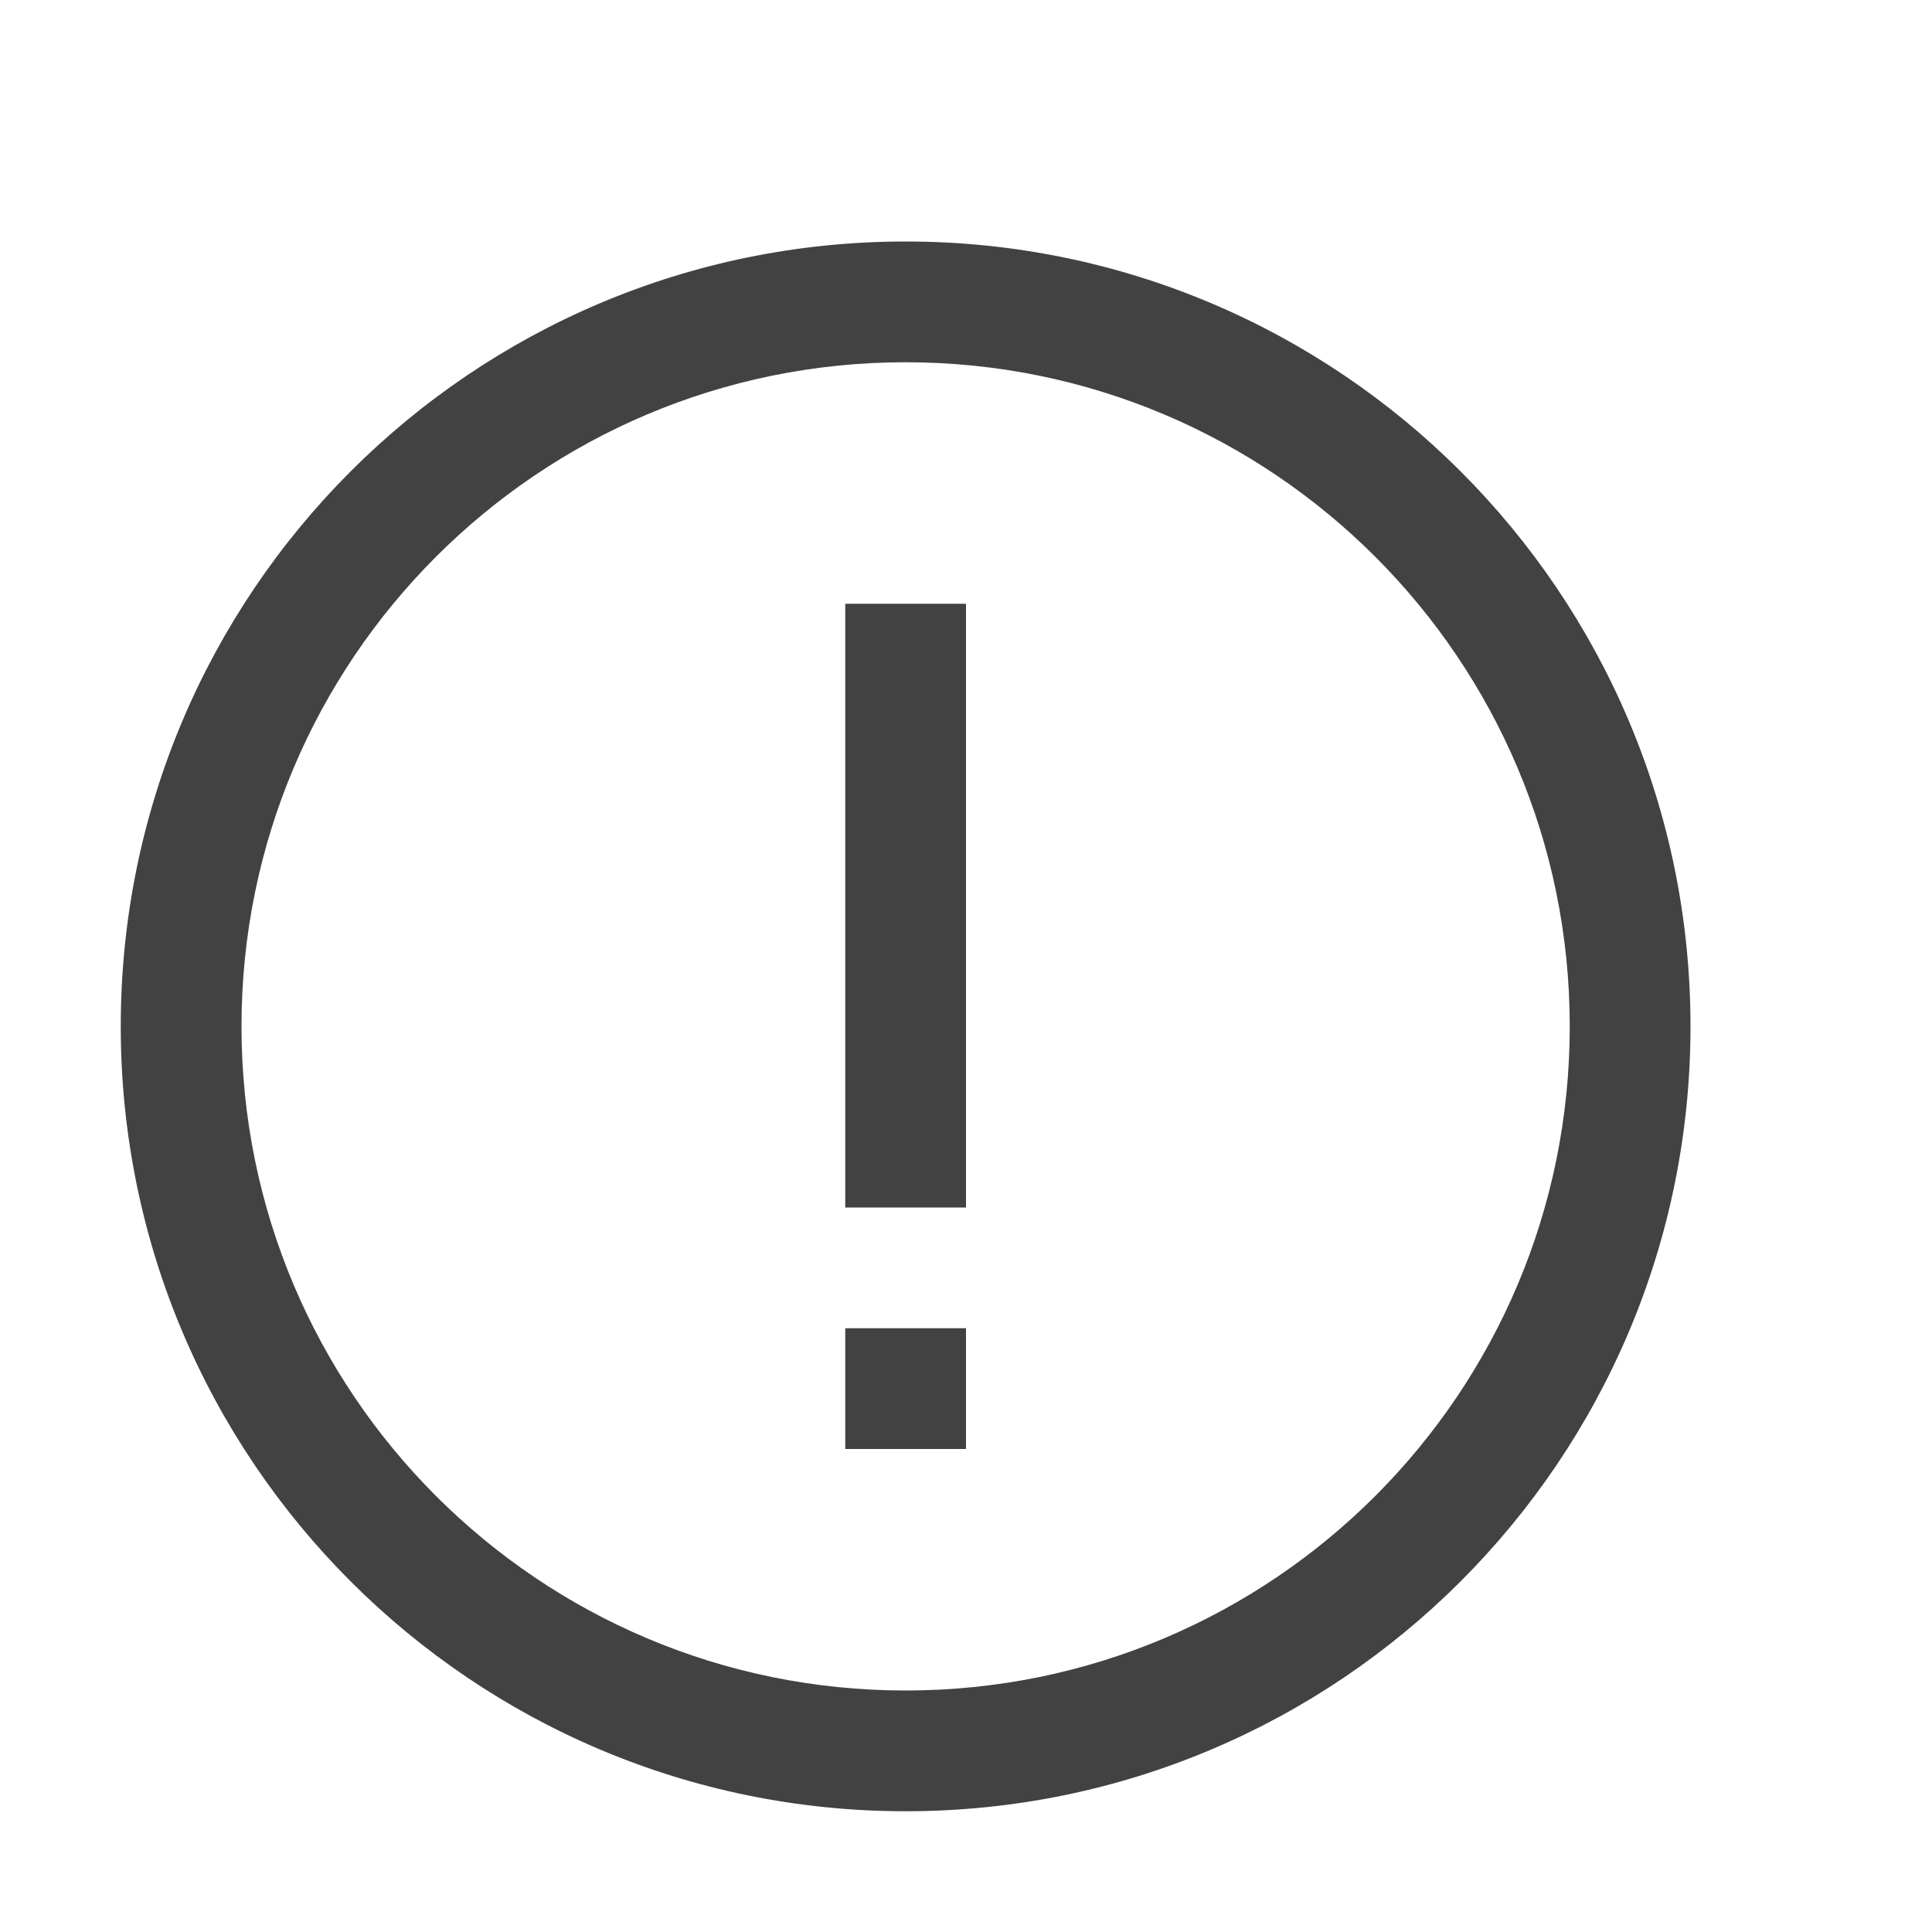
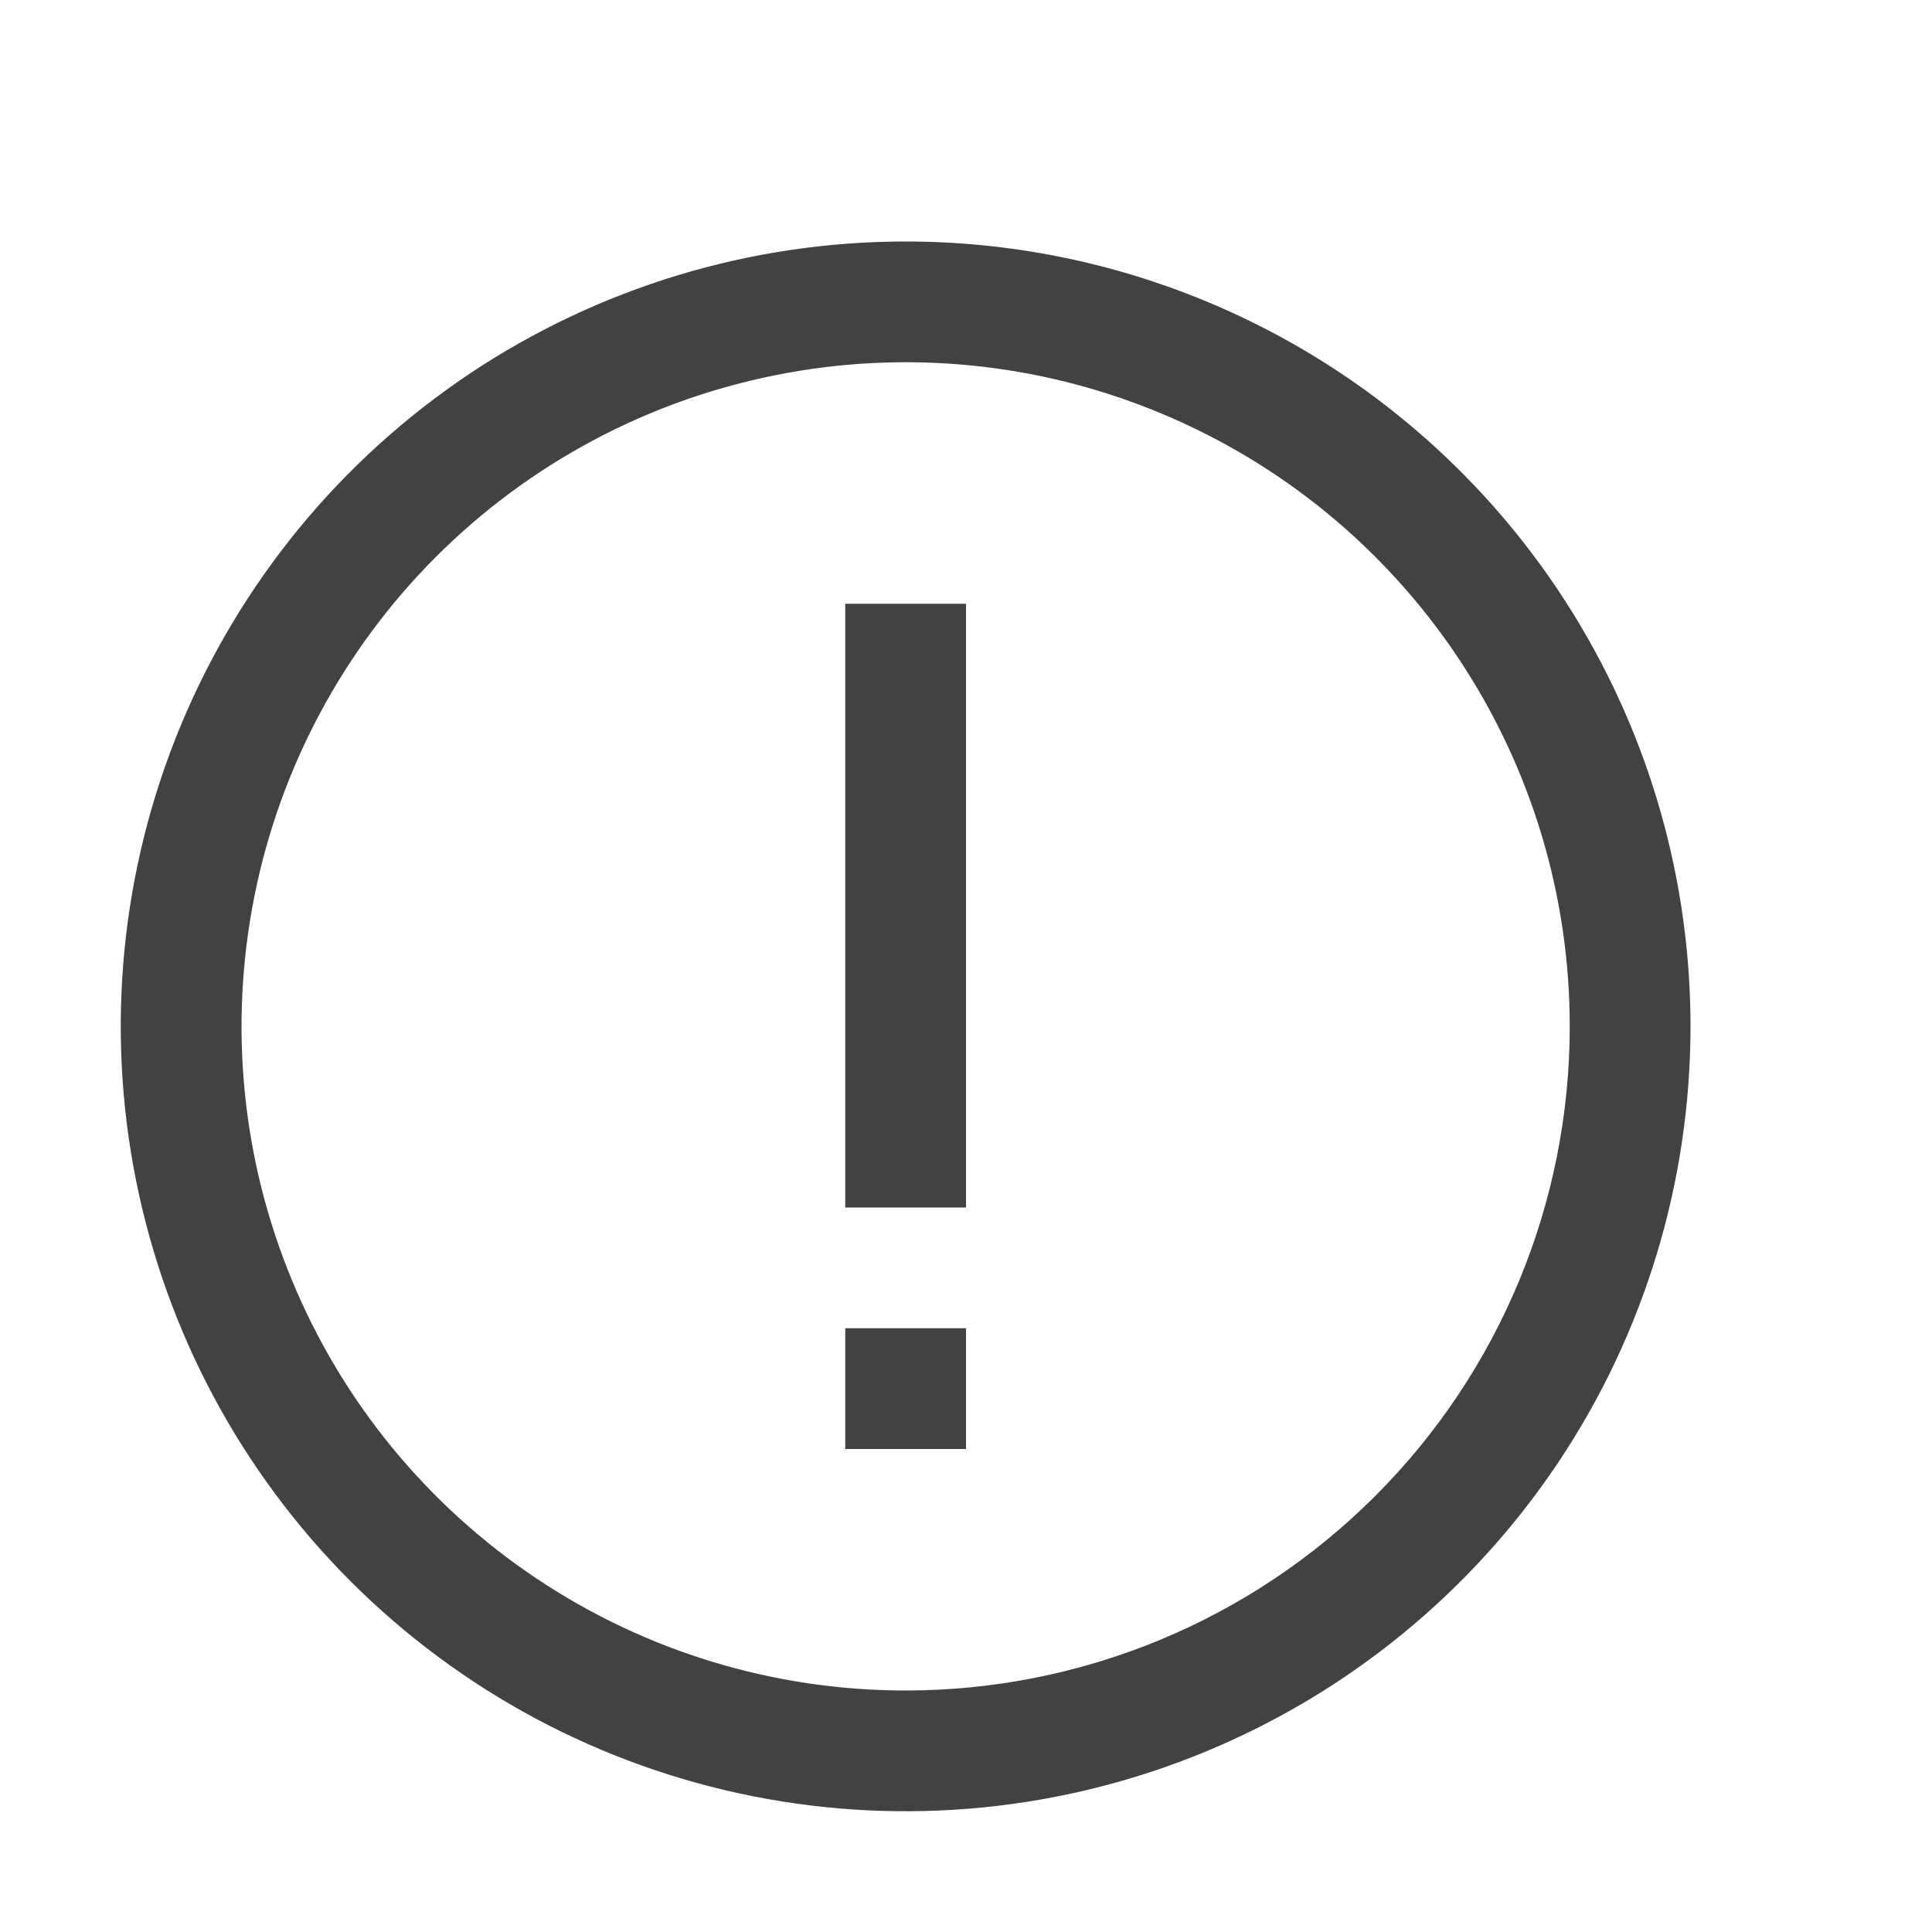
<svg xmlns="http://www.w3.org/2000/svg" width="16" height="16" viewBox="0 0 16 16" fill="none">
-   <path fill-rule="evenodd" clip-rule="evenodd" d="M13 8.5C13 11.538 10.538 14 7.5 14C4.462 14 2 11.538 2 8.5C2 5.462 4.462 3 7.5 3C10.538 3 13 5.462 13 8.5ZM14 8.5C14 12.09 11.09 15 7.5 15C3.91 15 1 12.09 1 8.5C1 4.91 3.91 2 7.5 2C11.09 2 14 4.91 14 8.5ZM7 10V5H8V10H7ZM7 11V12H8V11H7Z" fill="#424242" />
+   <path fill-rule="evenodd" clip-rule="evenodd" d="M3.889 3.095C4.958 2.381 6.214 2 7.5 2C9.224 2 10.877 2.685 12.096 3.904C13.315 5.123 14 6.776 14 8.5C14 9.786 13.619 11.042 12.905 12.111C12.19 13.18 11.175 14.013 9.987 14.505C8.8 14.997 7.493 15.126 6.232 14.875C4.971 14.624 3.813 14.005 2.904 13.096C1.995 12.187 1.376 11.029 1.125 9.768C0.874 8.507 1.003 7.2 1.495 6.013C1.987 4.825 2.82 3.81 3.889 3.095ZM4.444 13.073C5.349 13.678 6.412 14 7.5 14C8.959 14 10.358 13.421 11.389 12.389C12.421 11.358 13 9.959 13 8.5C13 7.412 12.678 6.349 12.073 5.444C11.469 4.54 10.61 3.835 9.605 3.419C8.6 3.002 7.494 2.893 6.427 3.106C5.36 3.318 4.38 3.842 3.611 4.611C2.842 5.38 2.318 6.36 2.106 7.427C1.894 8.494 2.002 9.6 2.419 10.605C2.835 11.61 3.54 12.469 4.444 13.073ZM8 5H7V10H8V5ZM8 11H7V12H8V11Z" fill="#424242" />
</svg>
